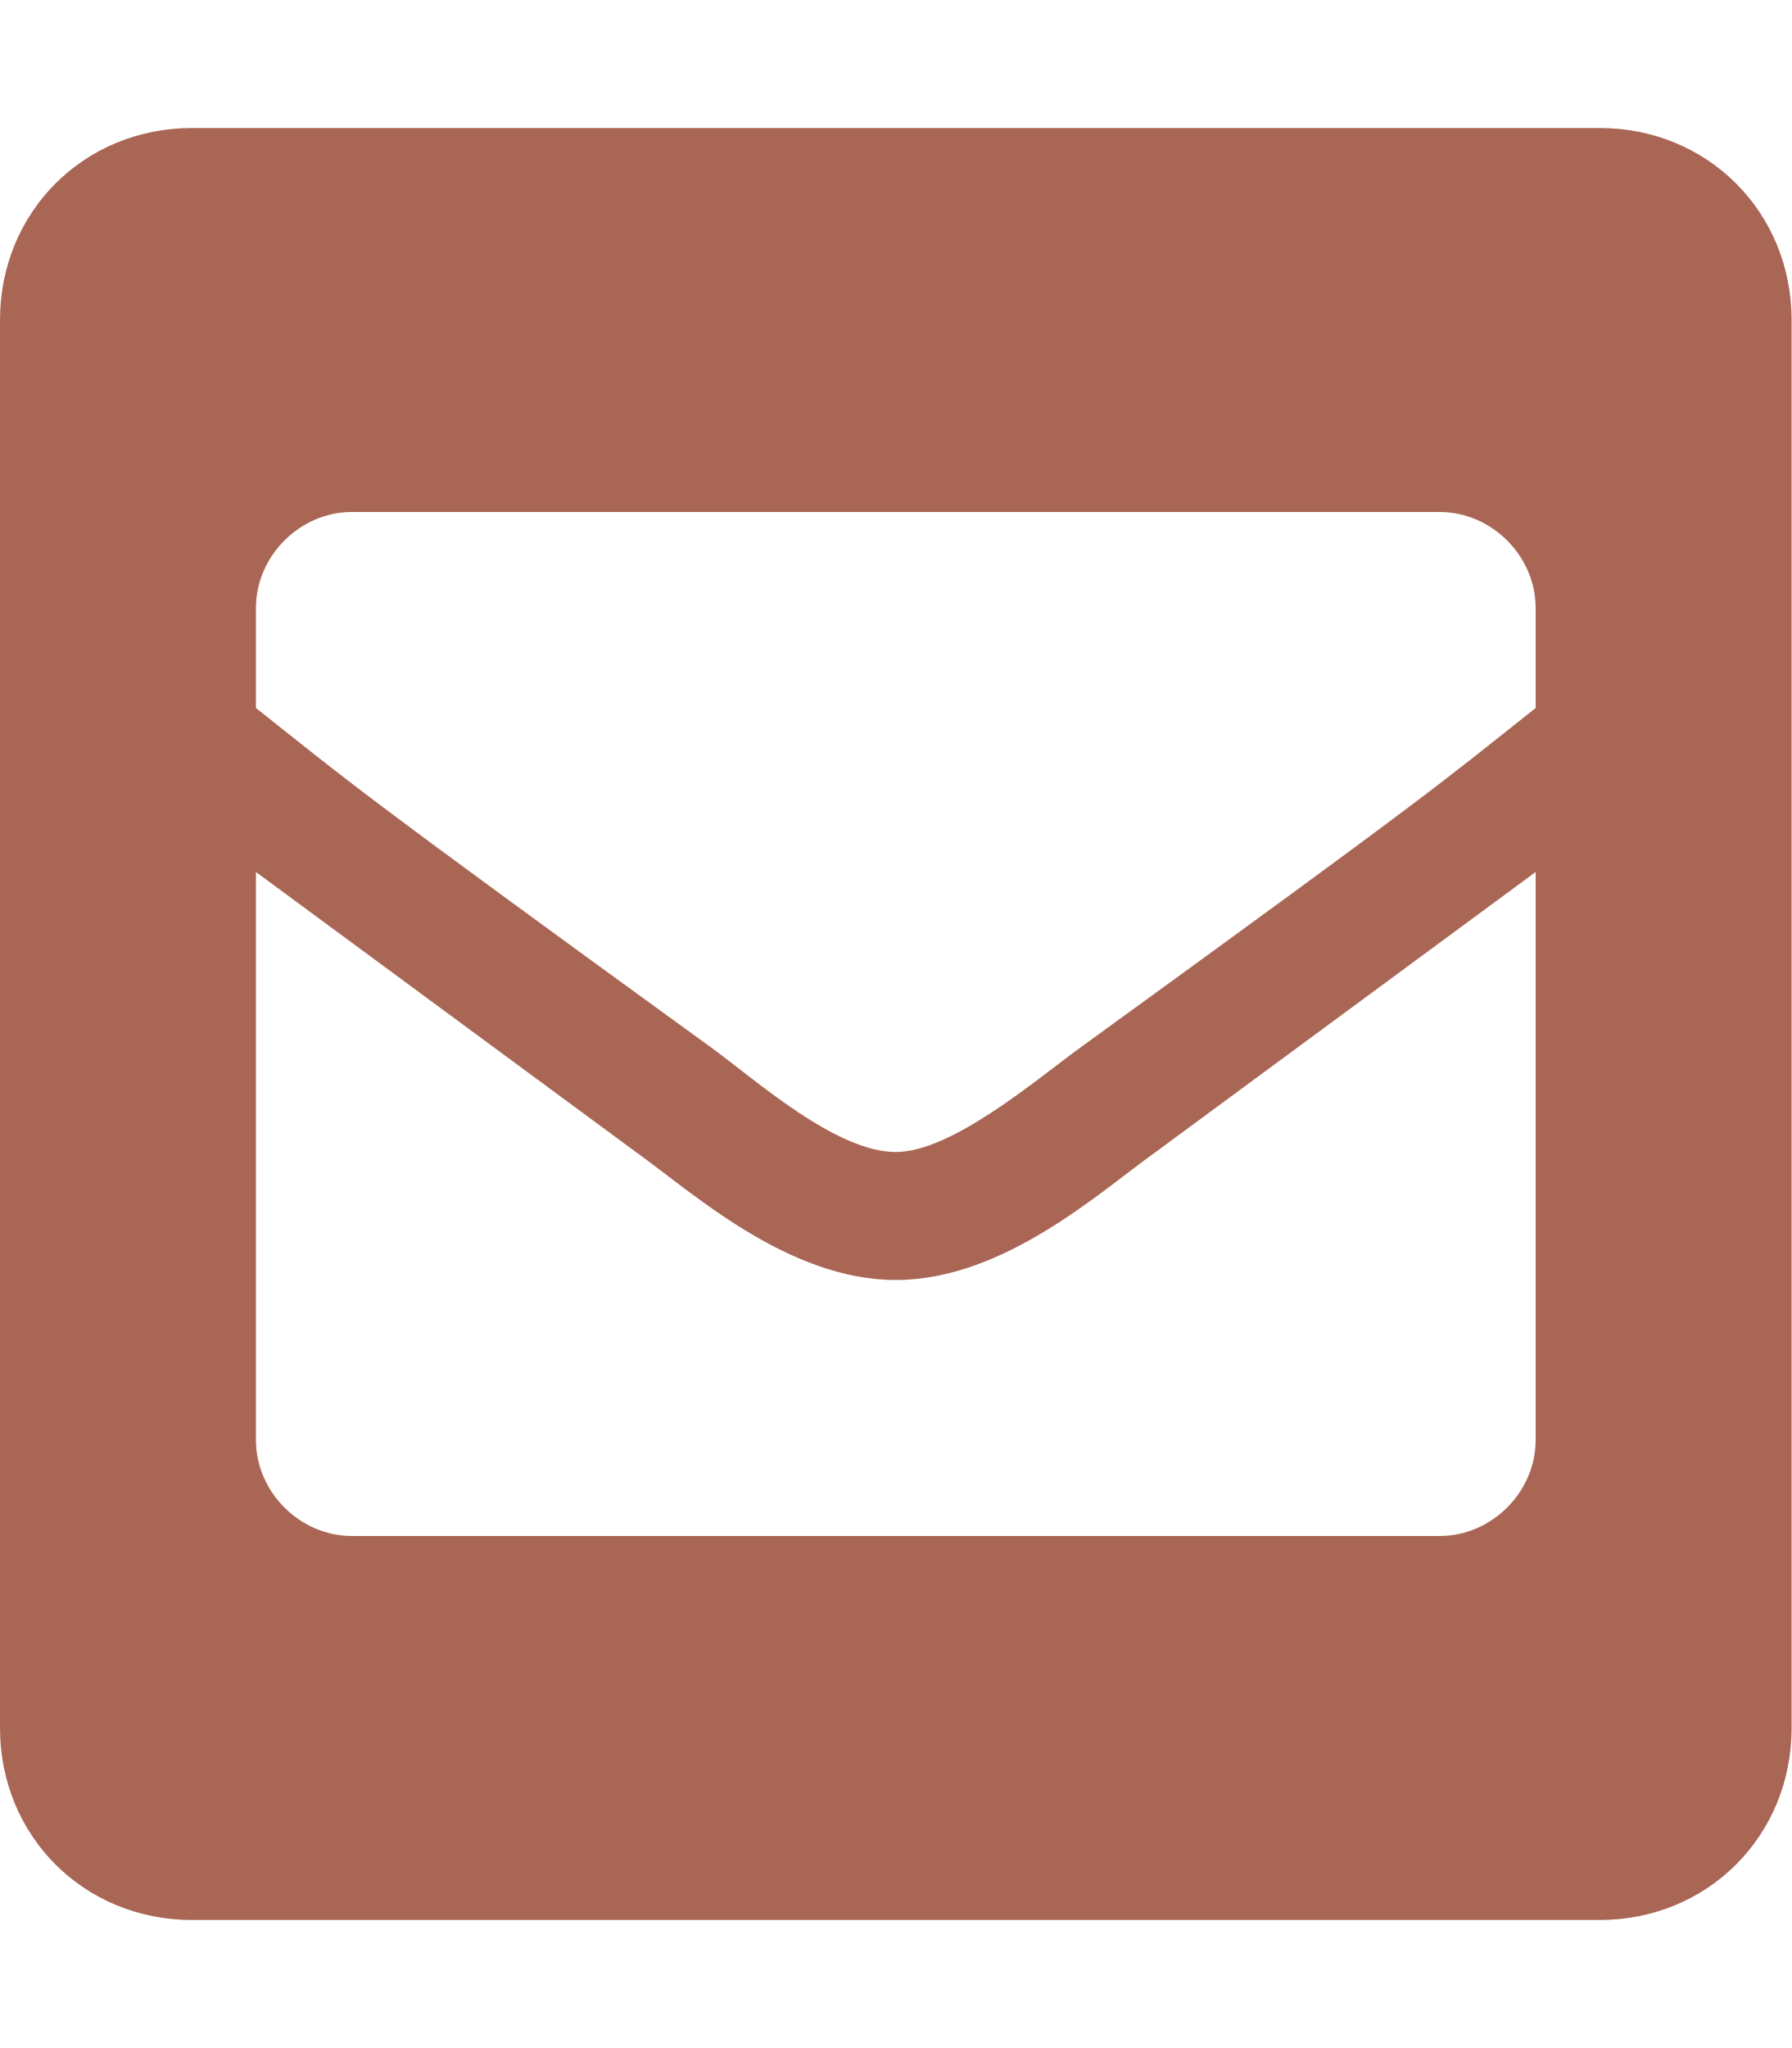
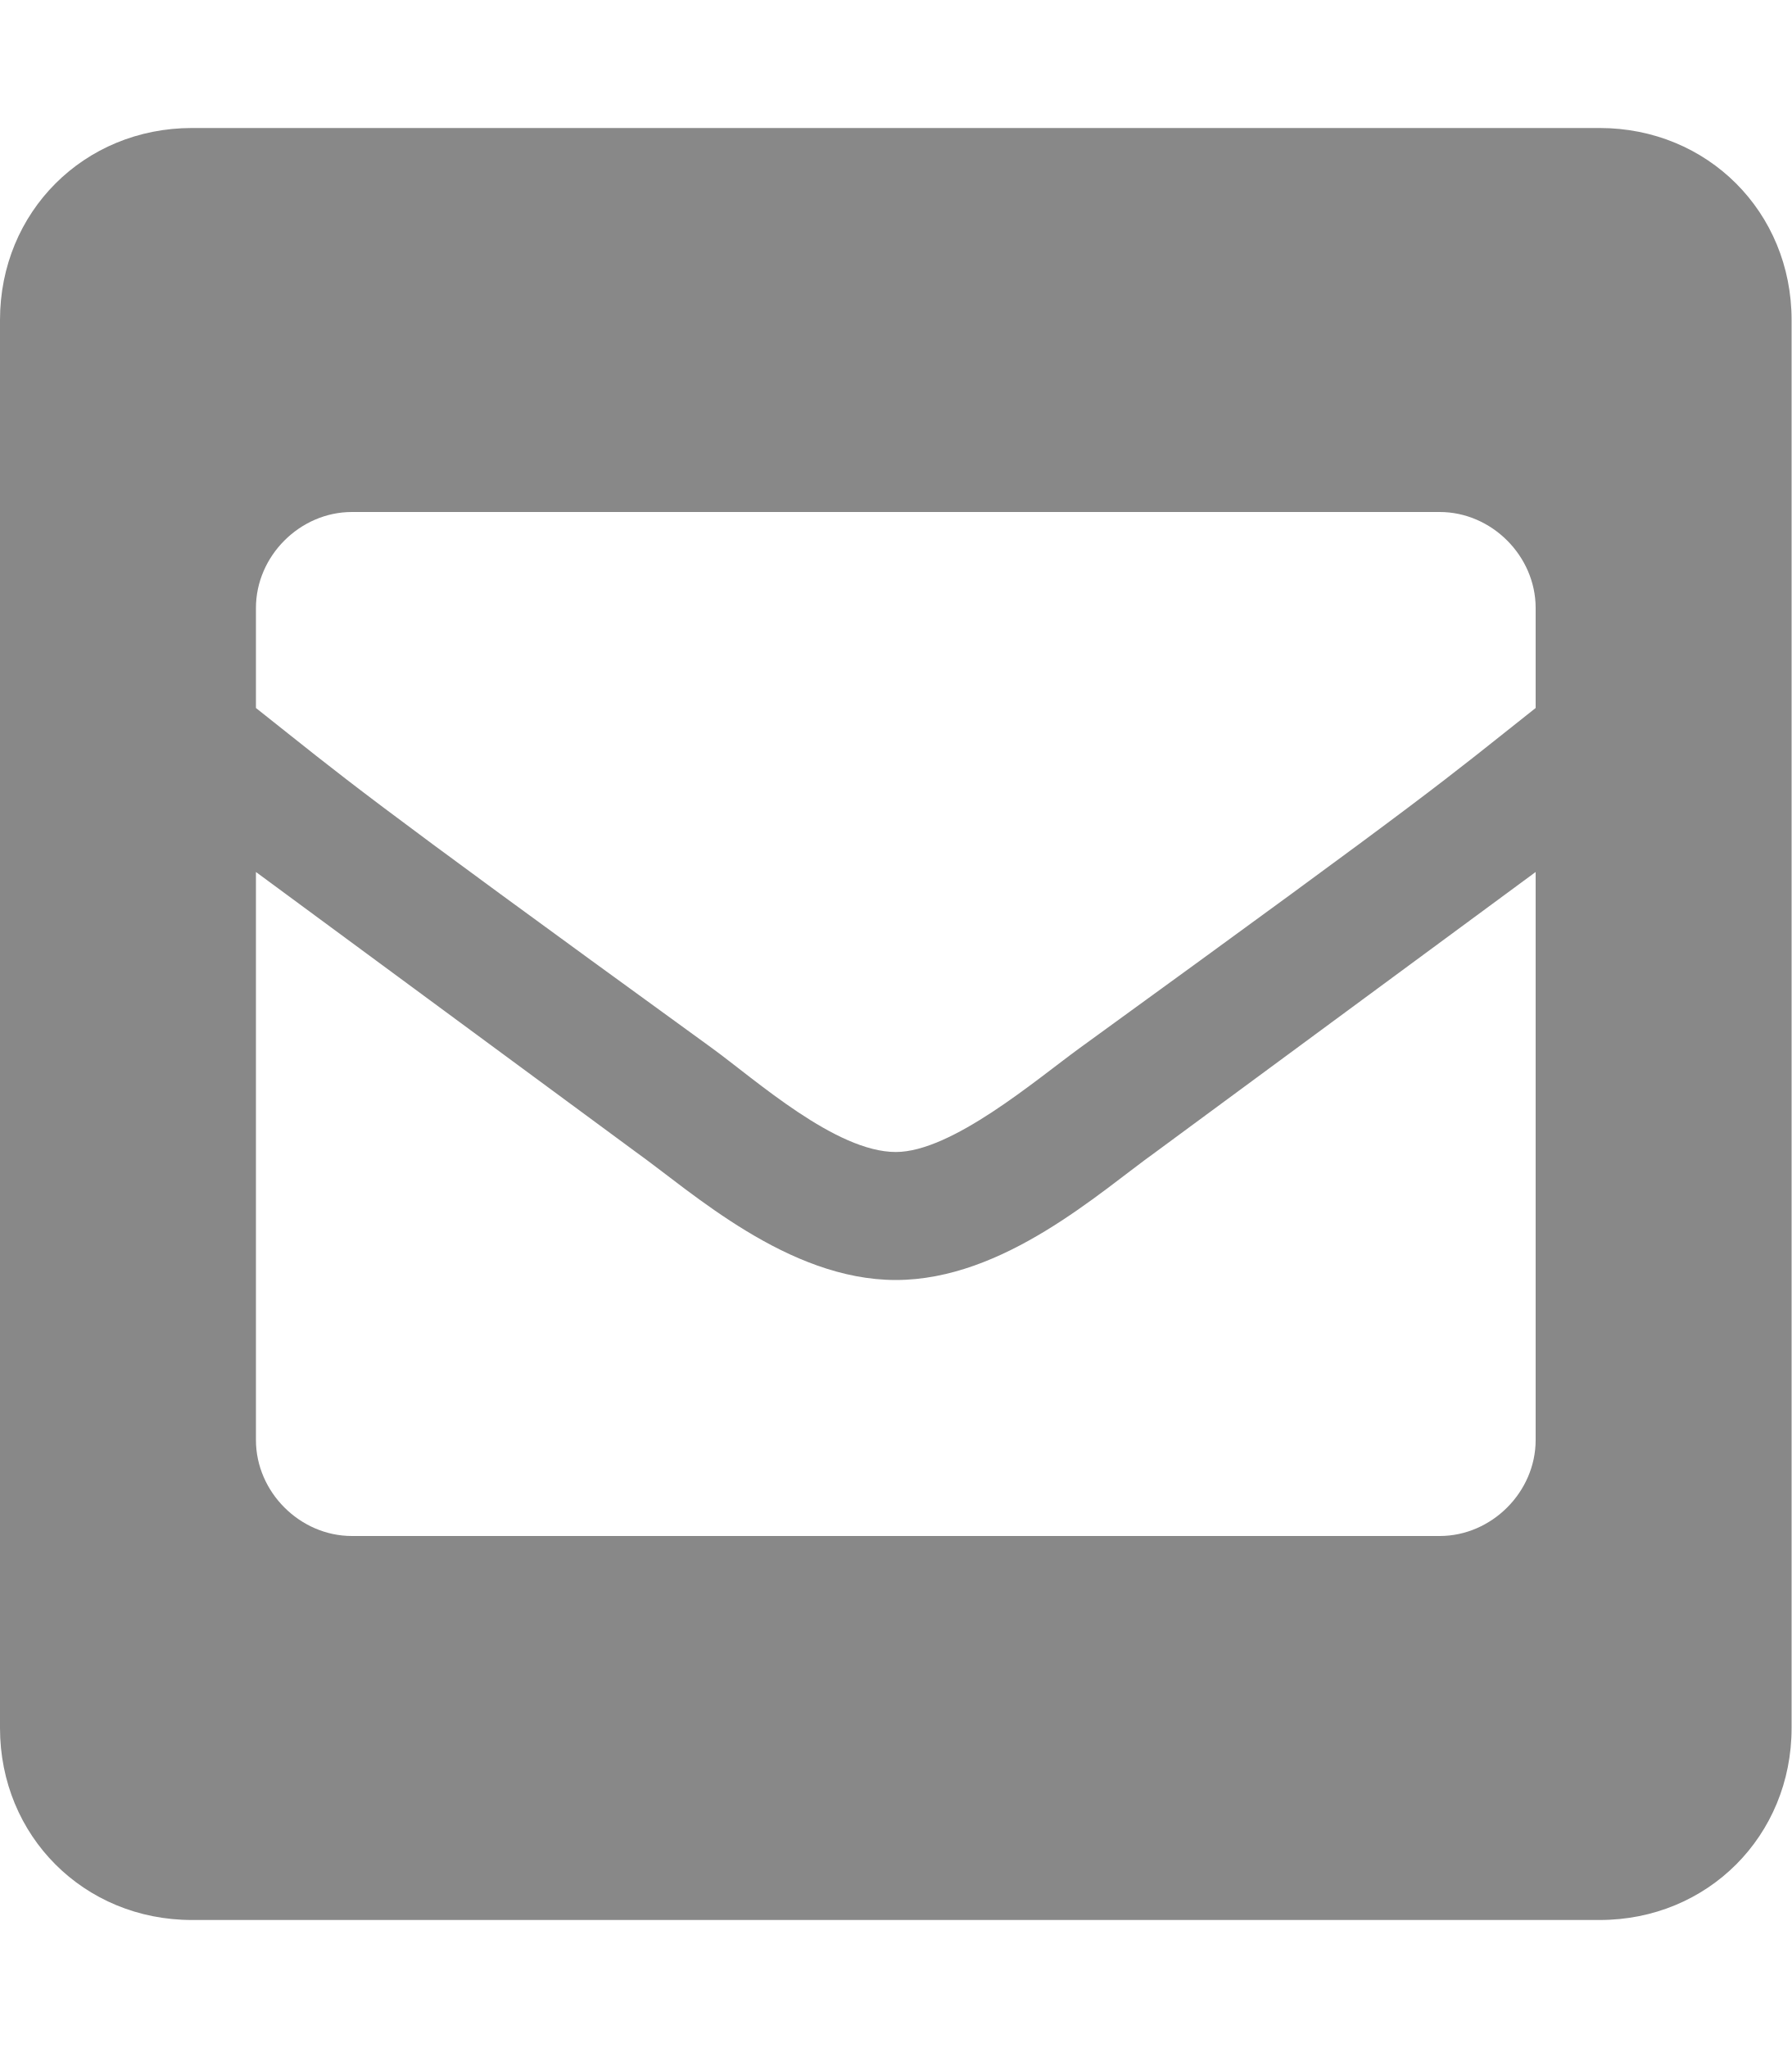
<svg xmlns="http://www.w3.org/2000/svg" viewBox="0 0 448 512">
-   <path fill="#A65" d="M400 32H48C21 32 0 53 0 80v352c0 27 21 48 48 48h352c27 0 48-21 48-48V80c0-27-21-48-48-48zM178 262c-91-66-90-66-114-85v-25c0-13 11-24 24-24h272c13 0 24 11 24 24v25c-24 19-23 19-114 85-11 8-32 26-46 26-15 0-35-18-46-26zm206-44v142c0 13-11 24-24 24H88c-13 0-24-11-24-24V218l95 70c14 10 38 32 65 32s51-22 65-32l95-70z" />
+   <path fill="#888" d="M400 32H48C21 32 0 53 0 80v352c0 27 21 48 48 48h352c27 0 48-21 48-48V80c0-27-21-48-48-48zM178 262c-91-66-90-66-114-85v-25c0-13 11-24 24-24h272c13 0 24 11 24 24v25c-24 19-23 19-114 85-11 8-32 26-46 26-15 0-35-18-46-26zm206-44v142c0 13-11 24-24 24H88c-13 0-24-11-24-24V218l95 70c14 10 38 32 65 32s51-22 65-32l95-70z" />
</svg>
